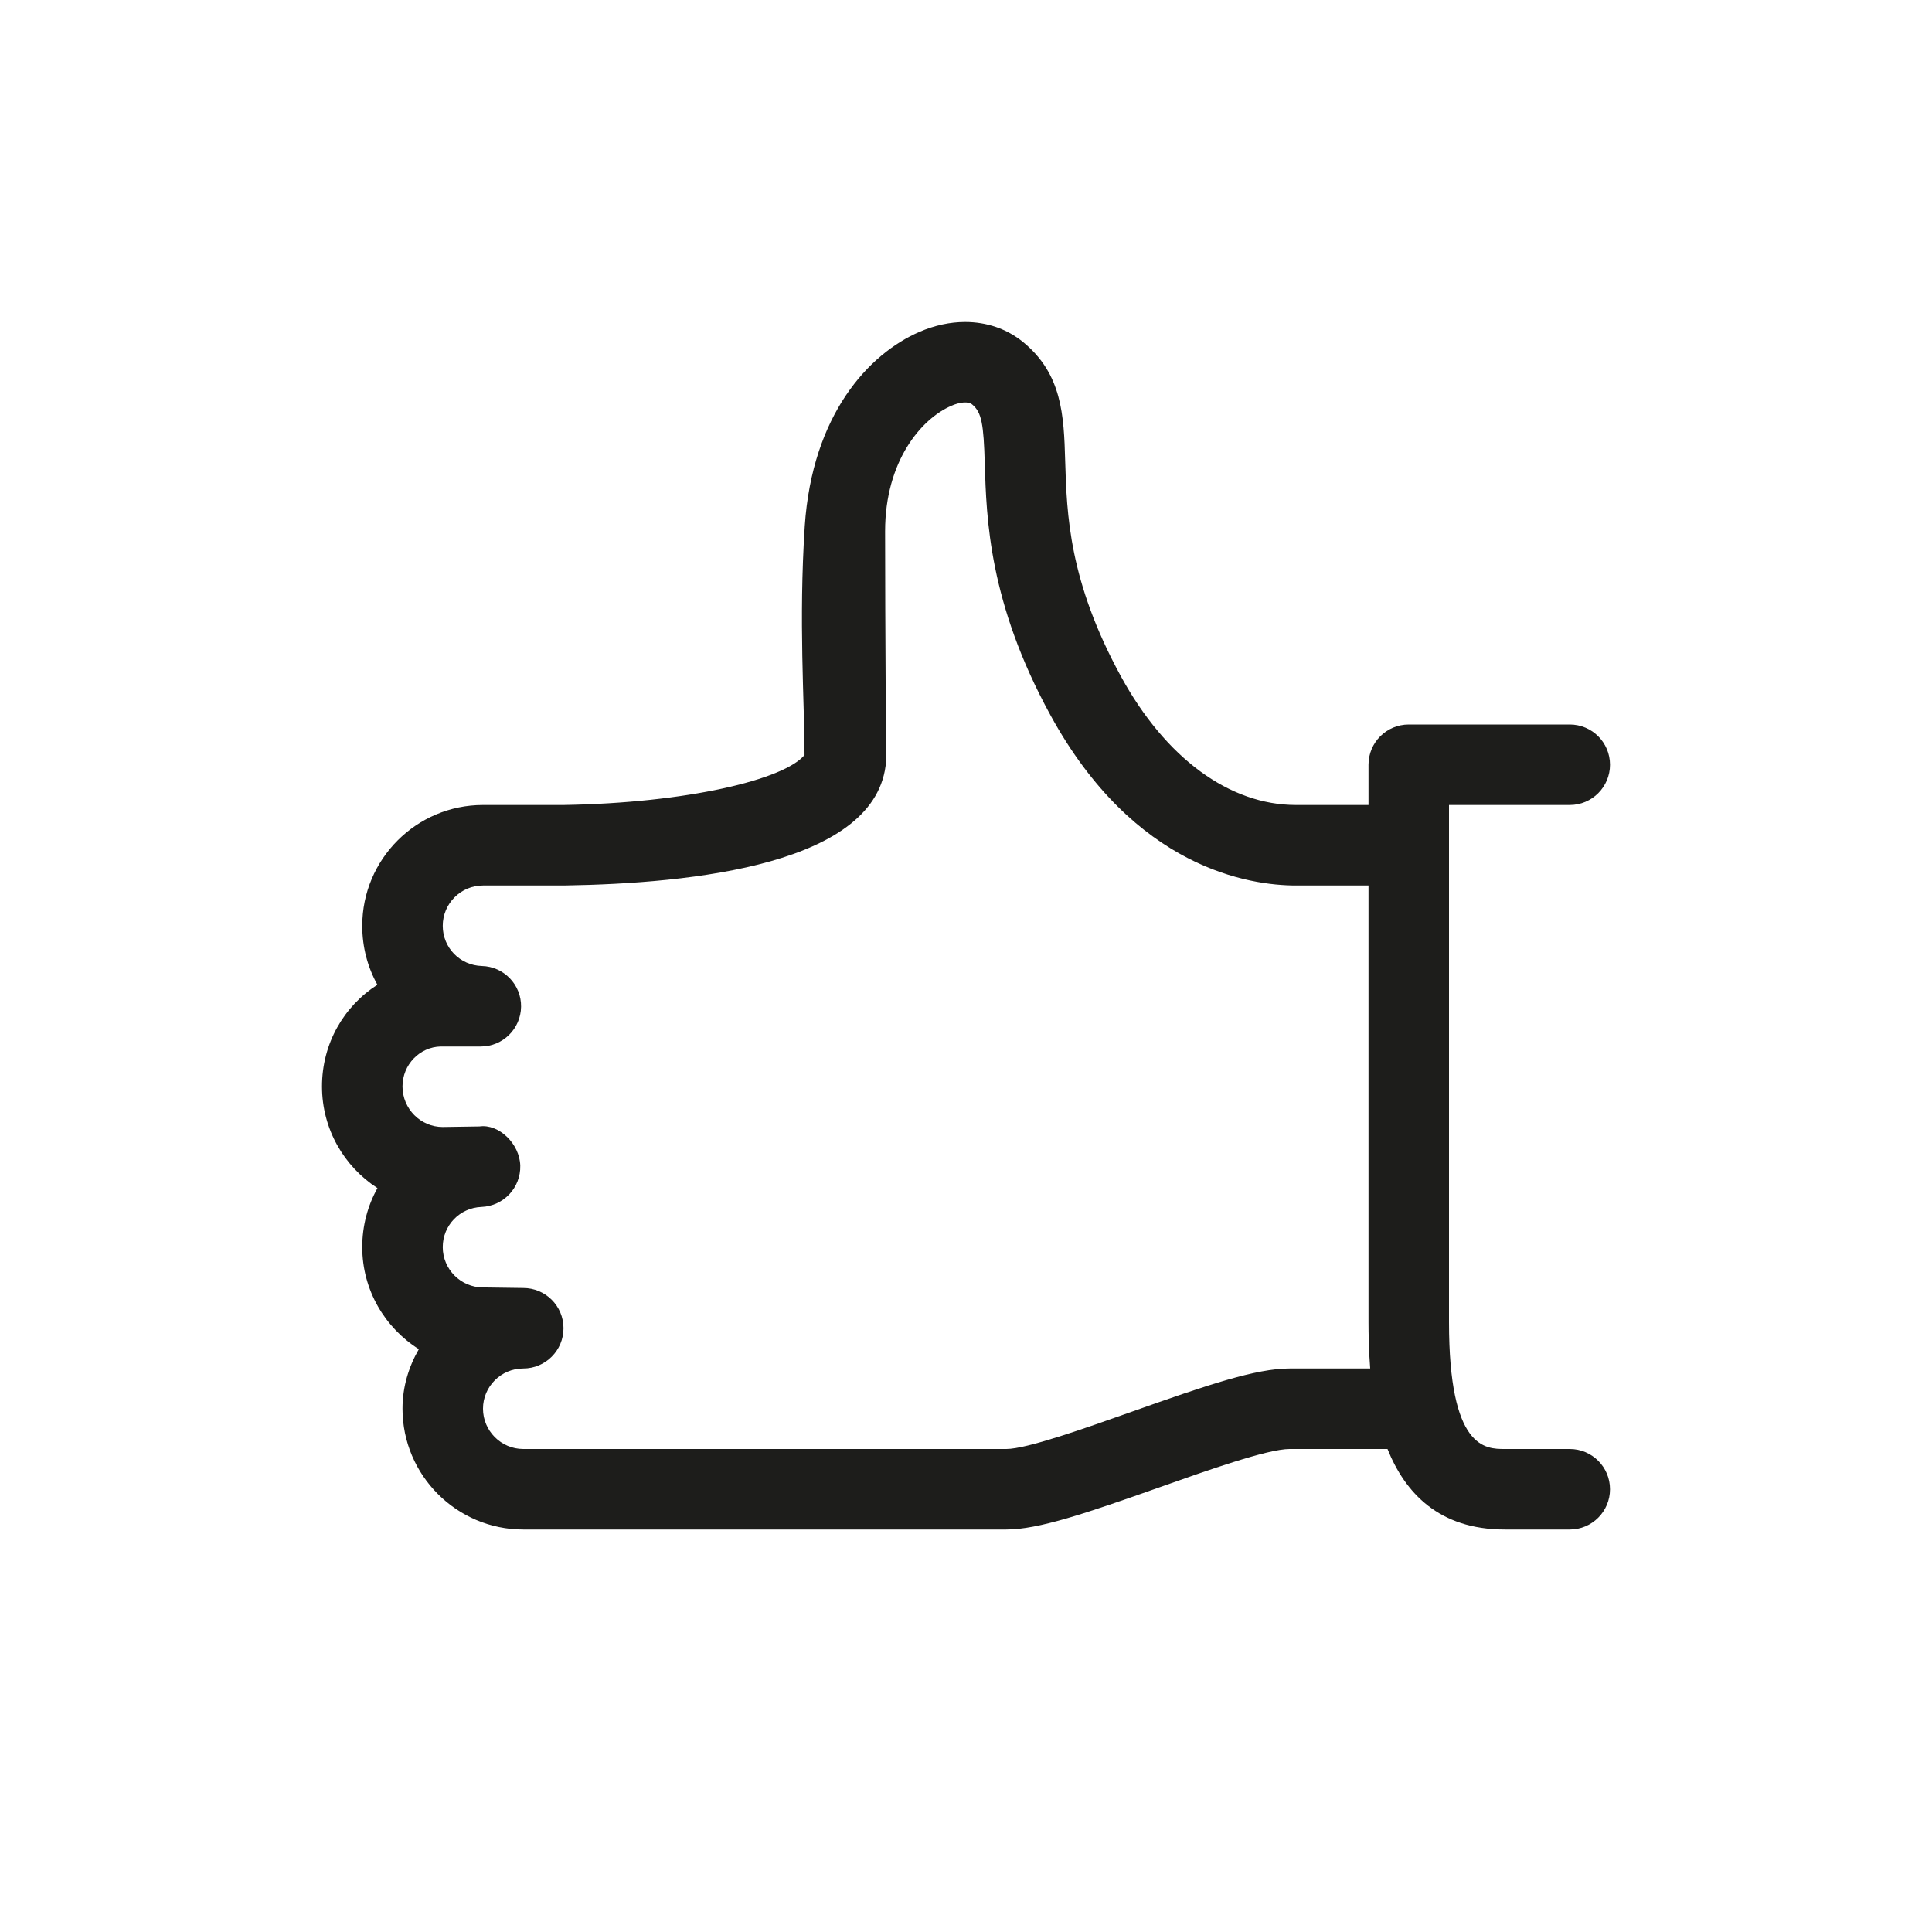
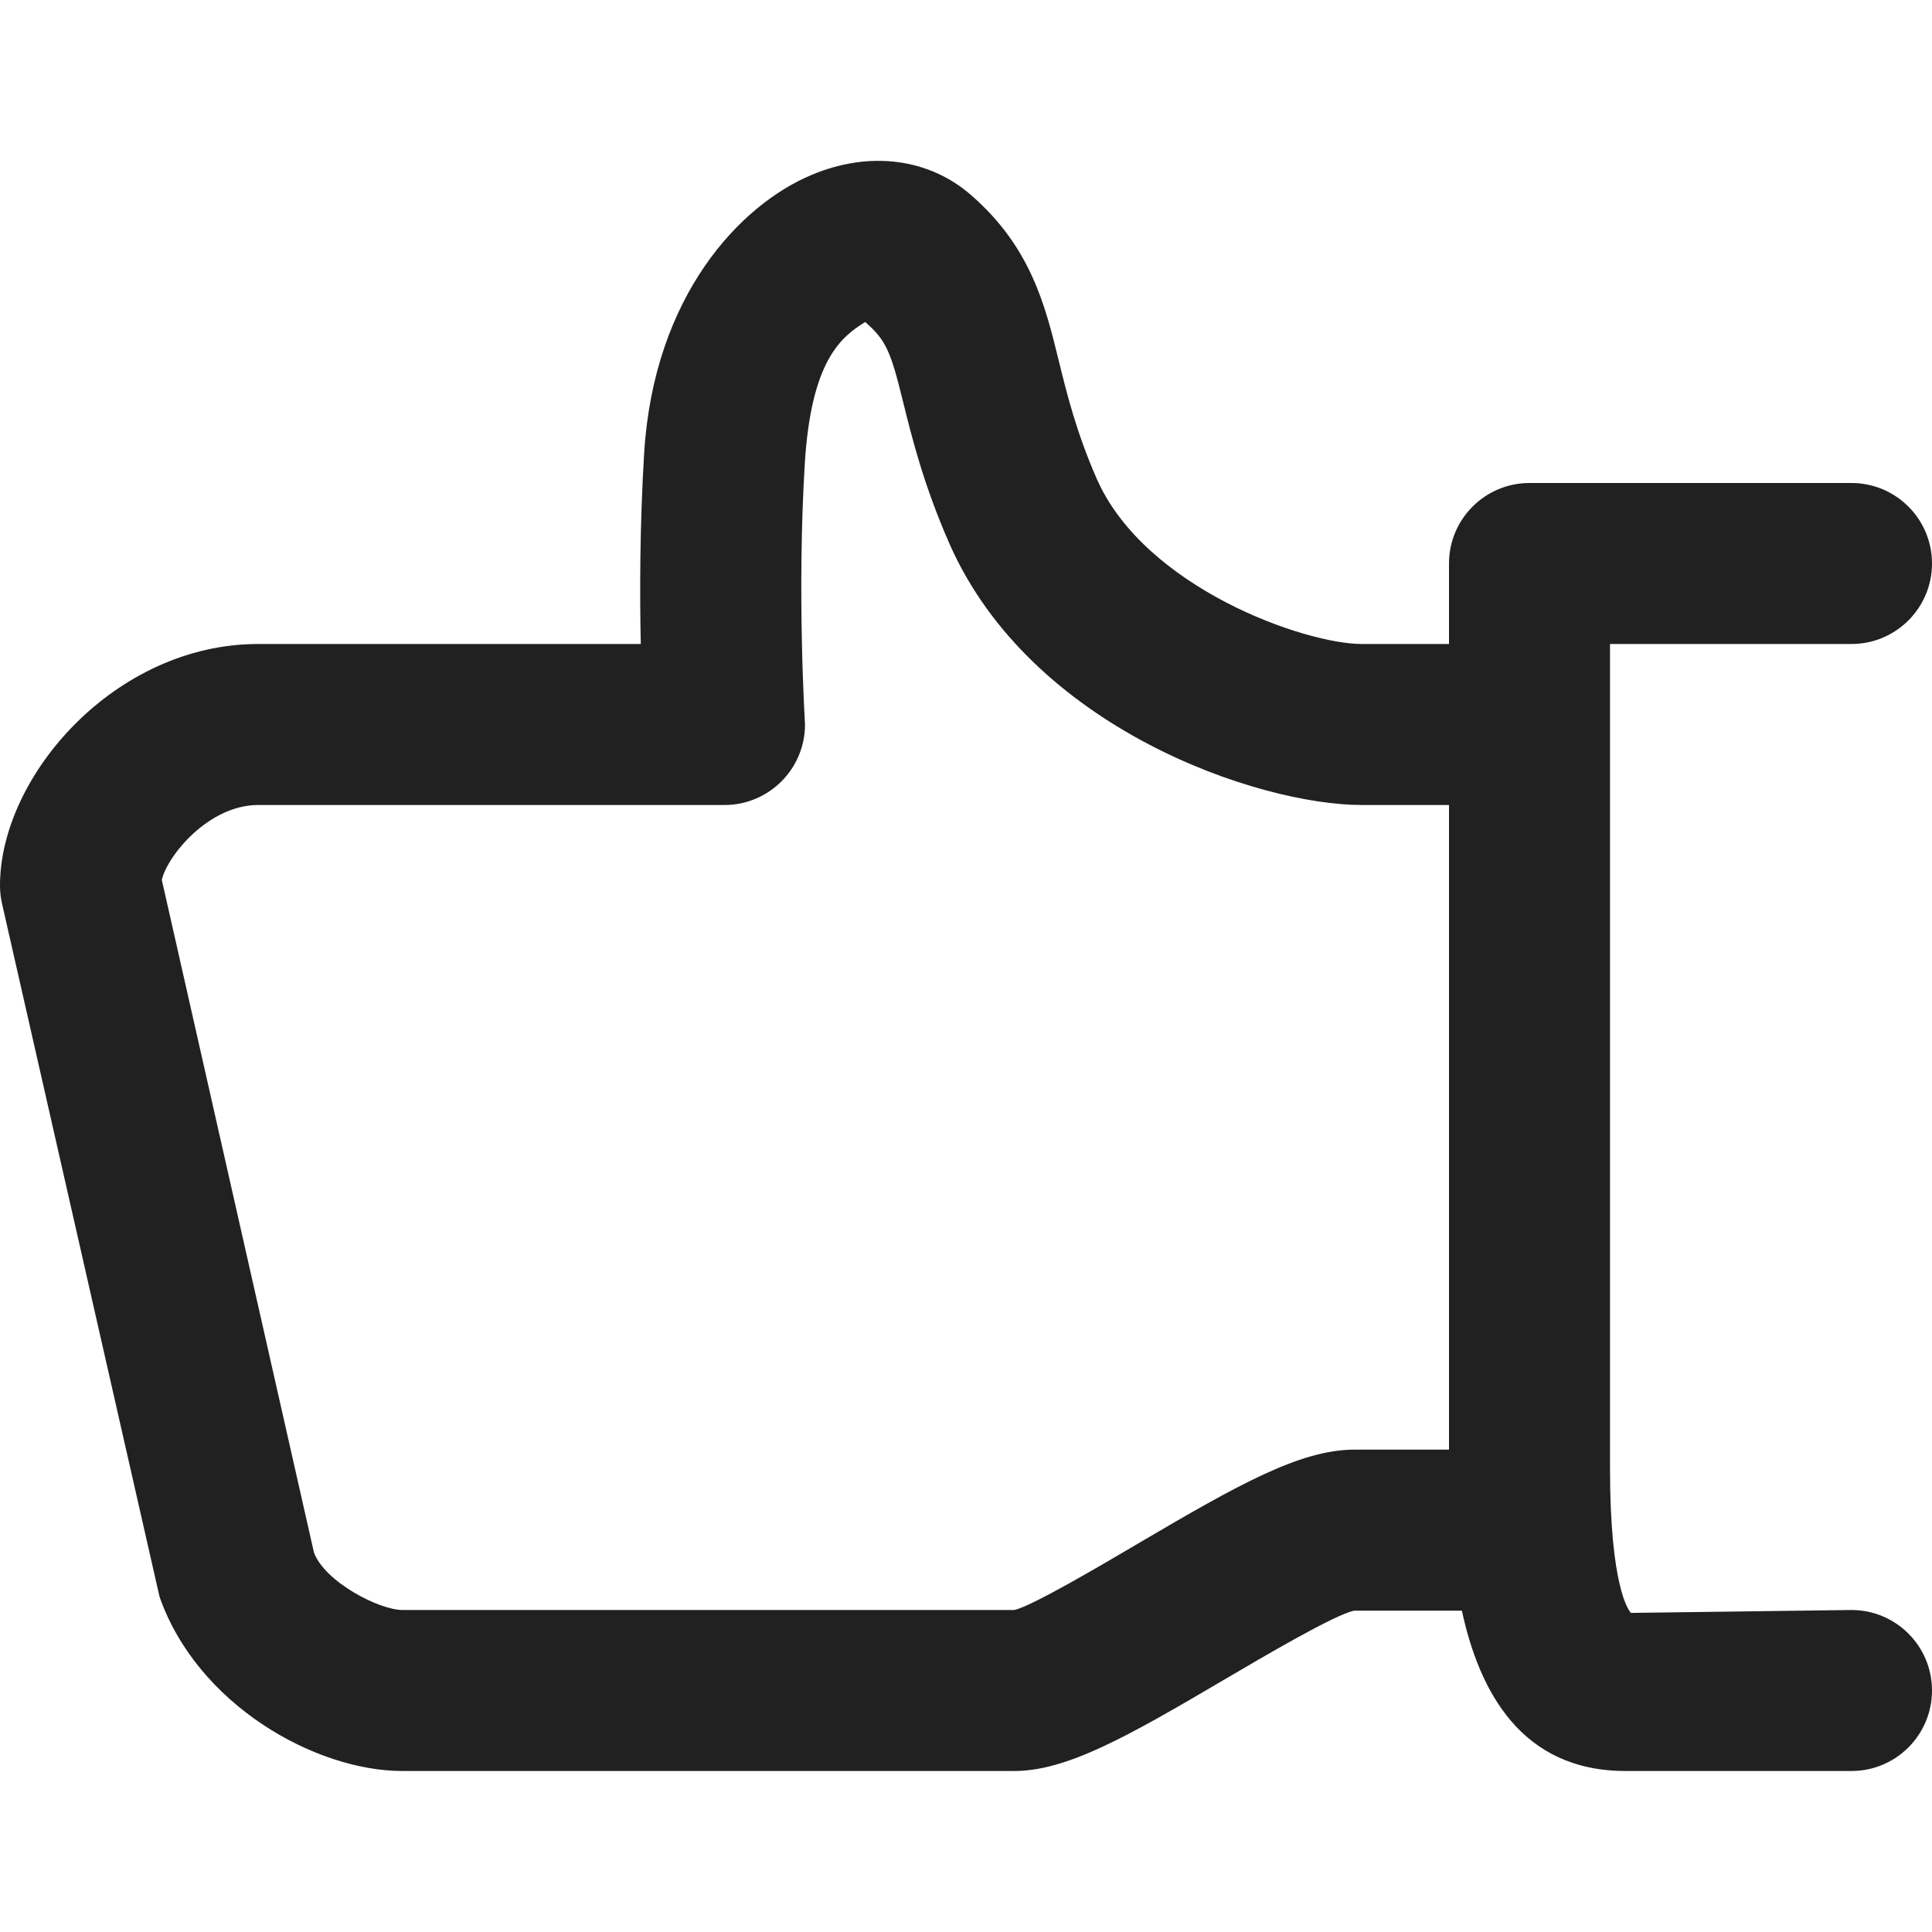
- <svg xmlns="http://www.w3.org/2000/svg" width="24" height="24" viewBox="0 0 24 24" fill="none">
-   <path d="M4 13.496C4 14.025 4.274 14.491 4.689 14.759C4.568 14.976 4.5 15.226 4.5 15.492C4.5 16.027 4.783 16.495 5.203 16.76C5.077 16.979 5 17.229 5 17.499C5 18.326 5.673 19 6.5 19H12.5C12.898 19 13.482 18.802 14.398 18.478C14.999 18.265 15.747 18 16.02 18H17.236C17.454 18.542 17.872 19 18.693 19H19.5C19.776 19 20 18.776 20 18.5C20 18.223 19.776 18 19.5 18H18.693C18.451 18 18 18 18 16.424V10H19.5C19.776 10 20 9.776 20 9.5C20 9.223 19.776 9 19.5 9H17.5C17.224 9 17 9.223 17 9.5V10H16.099C15.273 10 14.48 9.418 13.926 8.405C13.277 7.217 13.252 6.39 13.232 5.725C13.216 5.156 13.193 4.646 12.71 4.25C12.507 4.084 12.256 4 11.989 4C11.804 4 11.611 4.041 11.421 4.123C10.79 4.396 10.09 5.153 9.997 6.534C9.92 7.718 9.994 8.721 9.994 9.379C9.744 9.683 8.541 9.975 7 10H6C5.173 10 4.5 10.673 4.5 11.501C4.5 11.768 4.568 12.017 4.688 12.233C4.272 12.499 4 12.963 4 13.496ZM5.474 13H5.973C6.246 13 6.469 12.78 6.473 12.506C6.477 12.233 6.26 12.007 5.986 12C5.714 11.992 5.5 11.773 5.5 11.501C5.5 11.224 5.725 11 6 11H7.008C8.607 10.975 10.908 10.738 11.007 9.458C11.009 9.444 10.995 7.839 10.995 6.6C10.995 5.725 11.447 5.201 11.818 5.041C11.927 4.993 12.03 4.985 12.076 5.024C12.196 5.122 12.219 5.273 12.233 5.755C12.254 6.444 12.284 7.486 13.049 8.884C14.093 10.793 15.529 11 16.099 11H17V16.424C17 16.563 17.003 16.77 17.021 17H16.02C15.604 17 15.004 17.202 14.065 17.535C13.48 17.742 12.755 18 12.5 18H6.5C6.225 18 6 17.775 6 17.499C6 17.224 6.225 17 6.5 17C6.776 17 7 16.776 7 16.5C7 16.223 6.776 16 6.5 16C6.449 16 6 15.993 6 15.993C5.725 15.993 5.5 15.768 5.5 15.492C5.5 15.222 5.712 15.003 5.981 14.993C6.255 14.982 6.47 14.754 6.463 14.48C6.456 14.207 6.195 13.958 5.956 13.993L5.5 14C5.225 14 5 13.774 5 13.496C5 13.225 5.214 13.006 5.474 13Z" fill="#1D1D1B" />
+ <svg xmlns="http://www.w3.org/2000/svg" width="12" height="12" viewBox="0 0 12 12" fill="none">
+   <path d="M11.5 10L10.13 10.018C10.117 10.005 10 9.859 10 9.116V4H11.5C11.776 4 12 3.776 12 3.5C12 3.224 11.776 3 11.5 3H9.5C9.224 3 9 3.224 9 3.5V4H8.459C8.102 4 7.112 3.651 6.813 2.976C6.686 2.686 6.628 2.451 6.577 2.244C6.492 1.896 6.403 1.536 6.033 1.213C5.771 0.983 5.401 0.935 5.042 1.086C4.6 1.27 4.062 1.833 4.001 2.813C3.974 3.259 3.973 3.684 3.98 4H1.603C0.715 4 0 4.82 0 5.5C0 5.537 0.004 5.574 0.012 5.61L0.991 9.918C1.225 10.587 1.957 11 2.5 11H6.3C6.625 11 7.002 10.787 7.593 10.439C7.855 10.285 8.295 10.026 8.412 10.004H9.08C9.188 10.505 9.449 11 10.097 11H11.5C11.776 11 12 10.776 12 10.5C12 10.224 11.776 10 11.5 10ZM9 9.004H8.412C8.077 9.004 7.69 9.222 7.086 9.577C6.832 9.727 6.407 9.977 6.3 10H2.5C2.356 10 2.018 9.826 1.95 9.643L1.005 5.465C1.042 5.31 1.299 5 1.603 5H4.5C4.776 5 5 4.776 5 4.5C5 4.488 4.949 3.691 4.999 2.875C5.039 2.243 5.221 2.094 5.374 2C5.501 2.111 5.531 2.178 5.606 2.483C5.664 2.718 5.736 3.01 5.898 3.379C6.404 4.524 7.815 5 8.459 5H9V9.004Z" fill="#212121" />
</svg>
